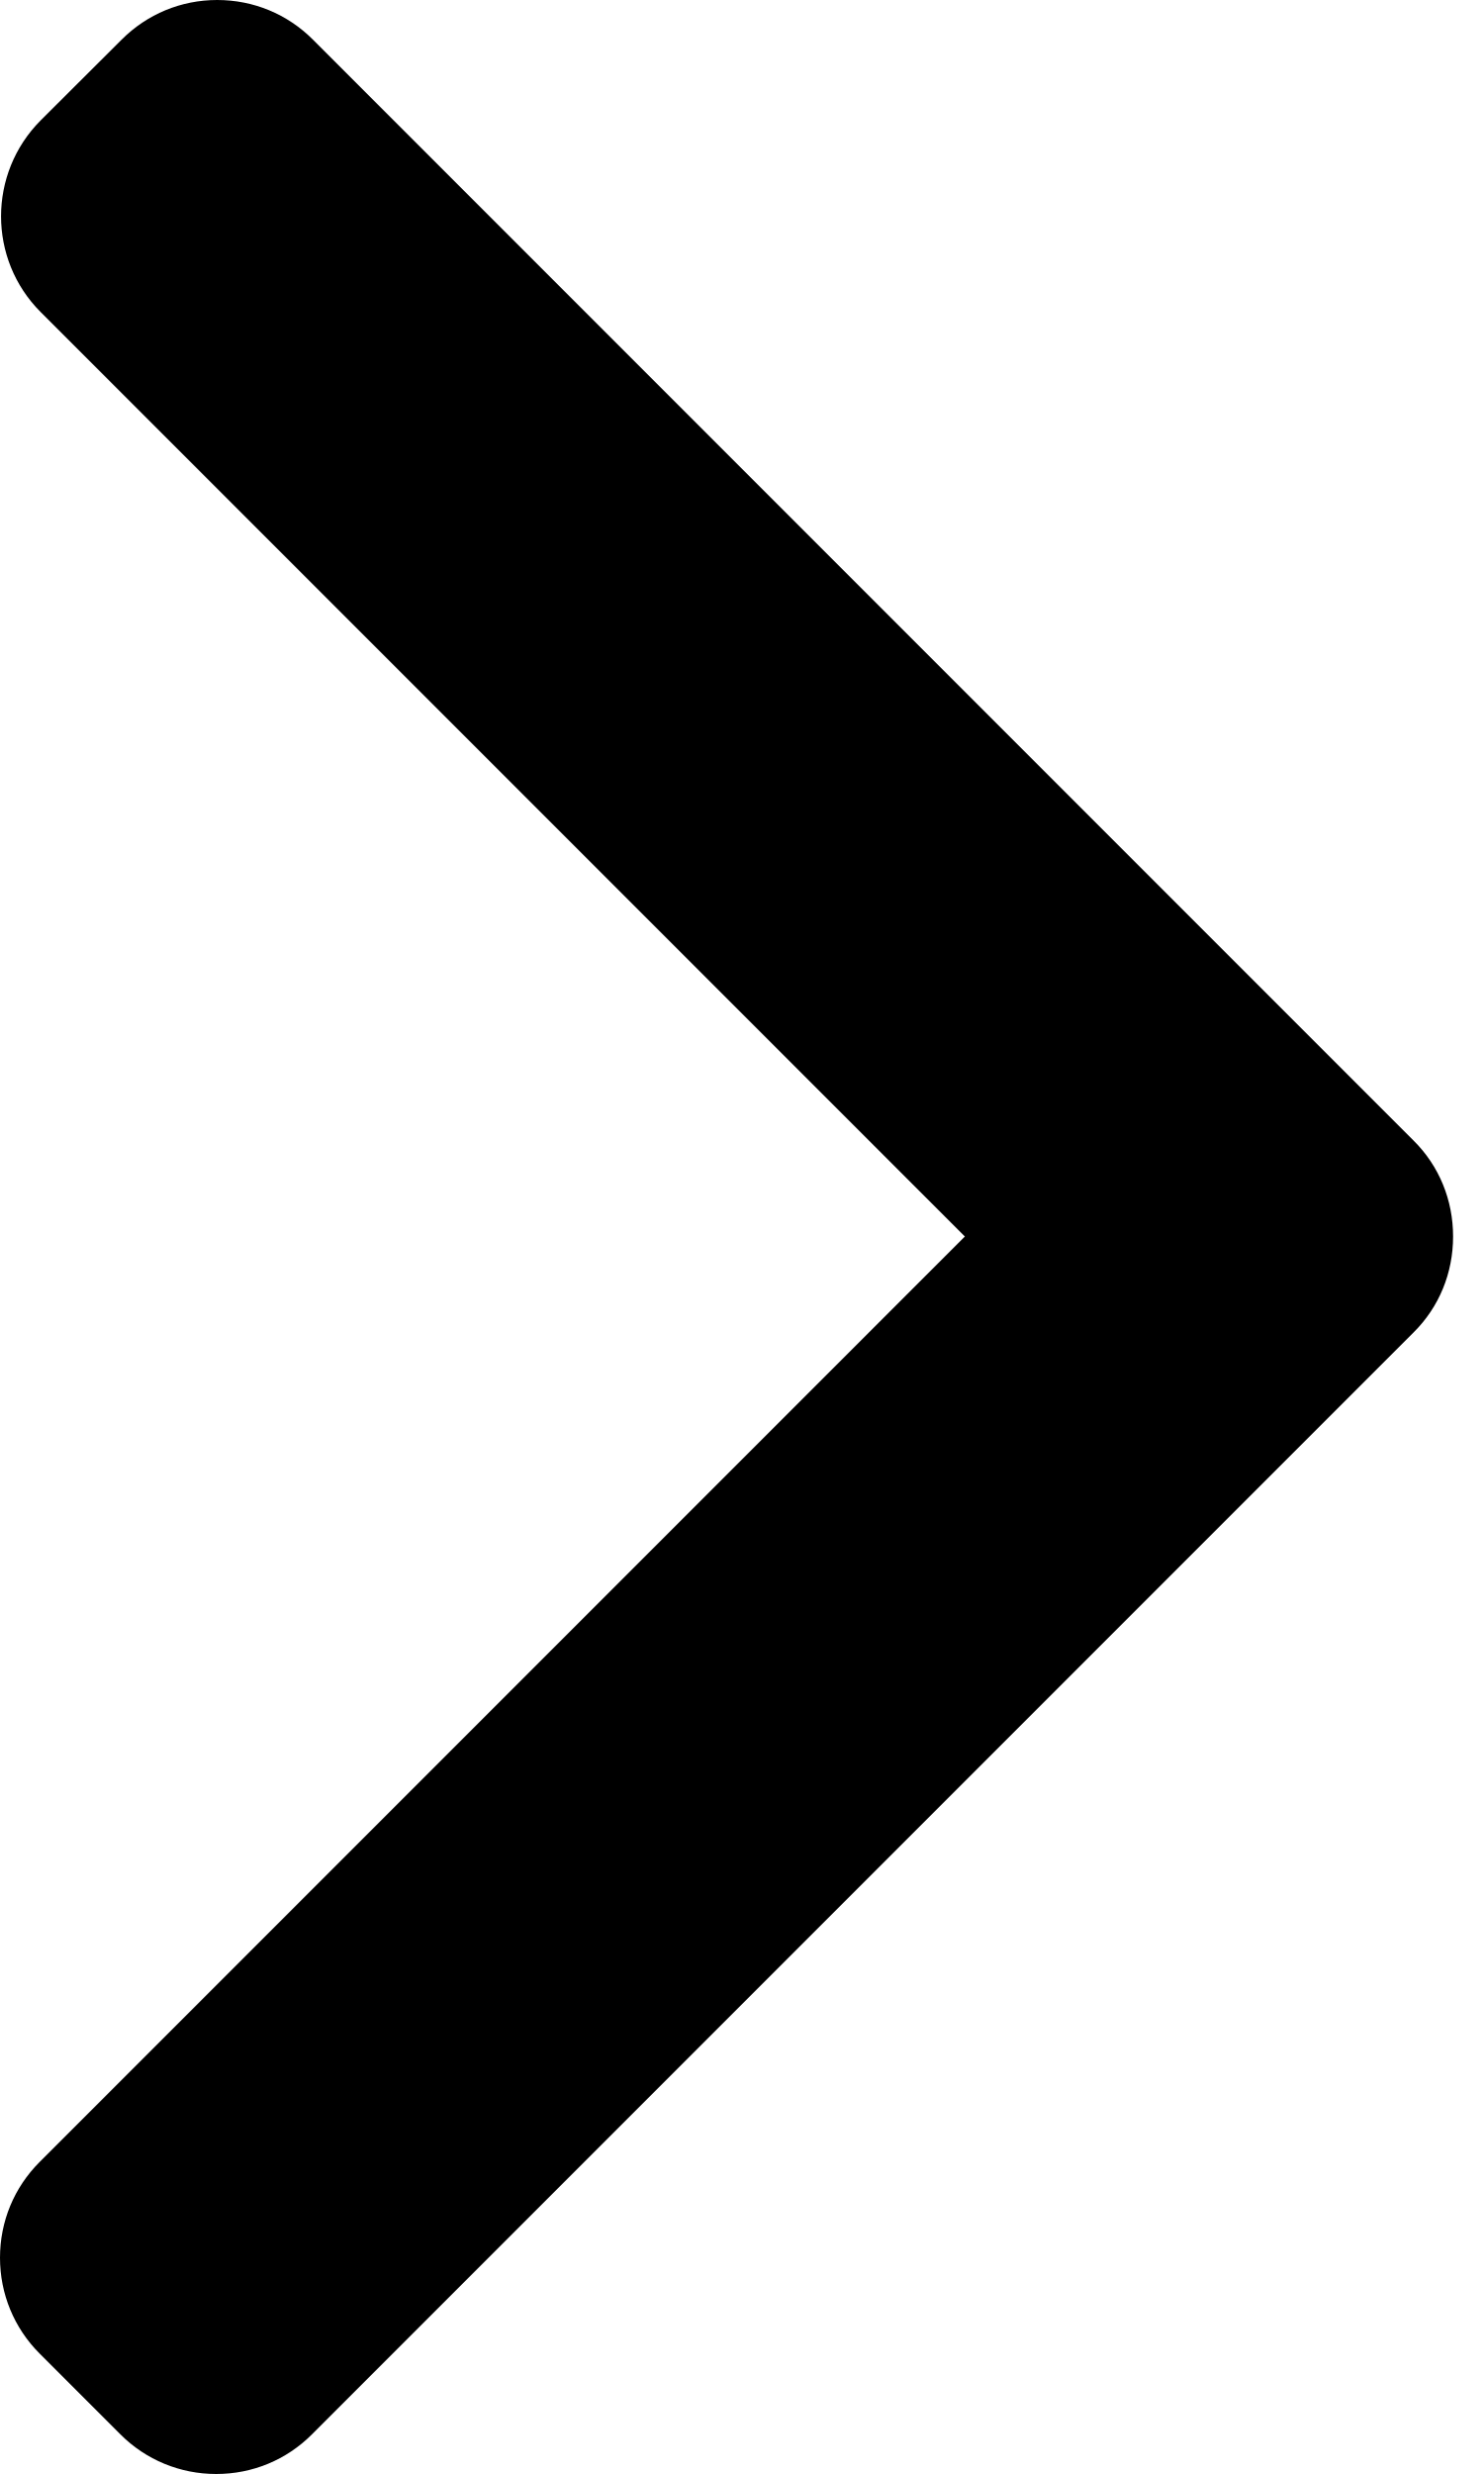
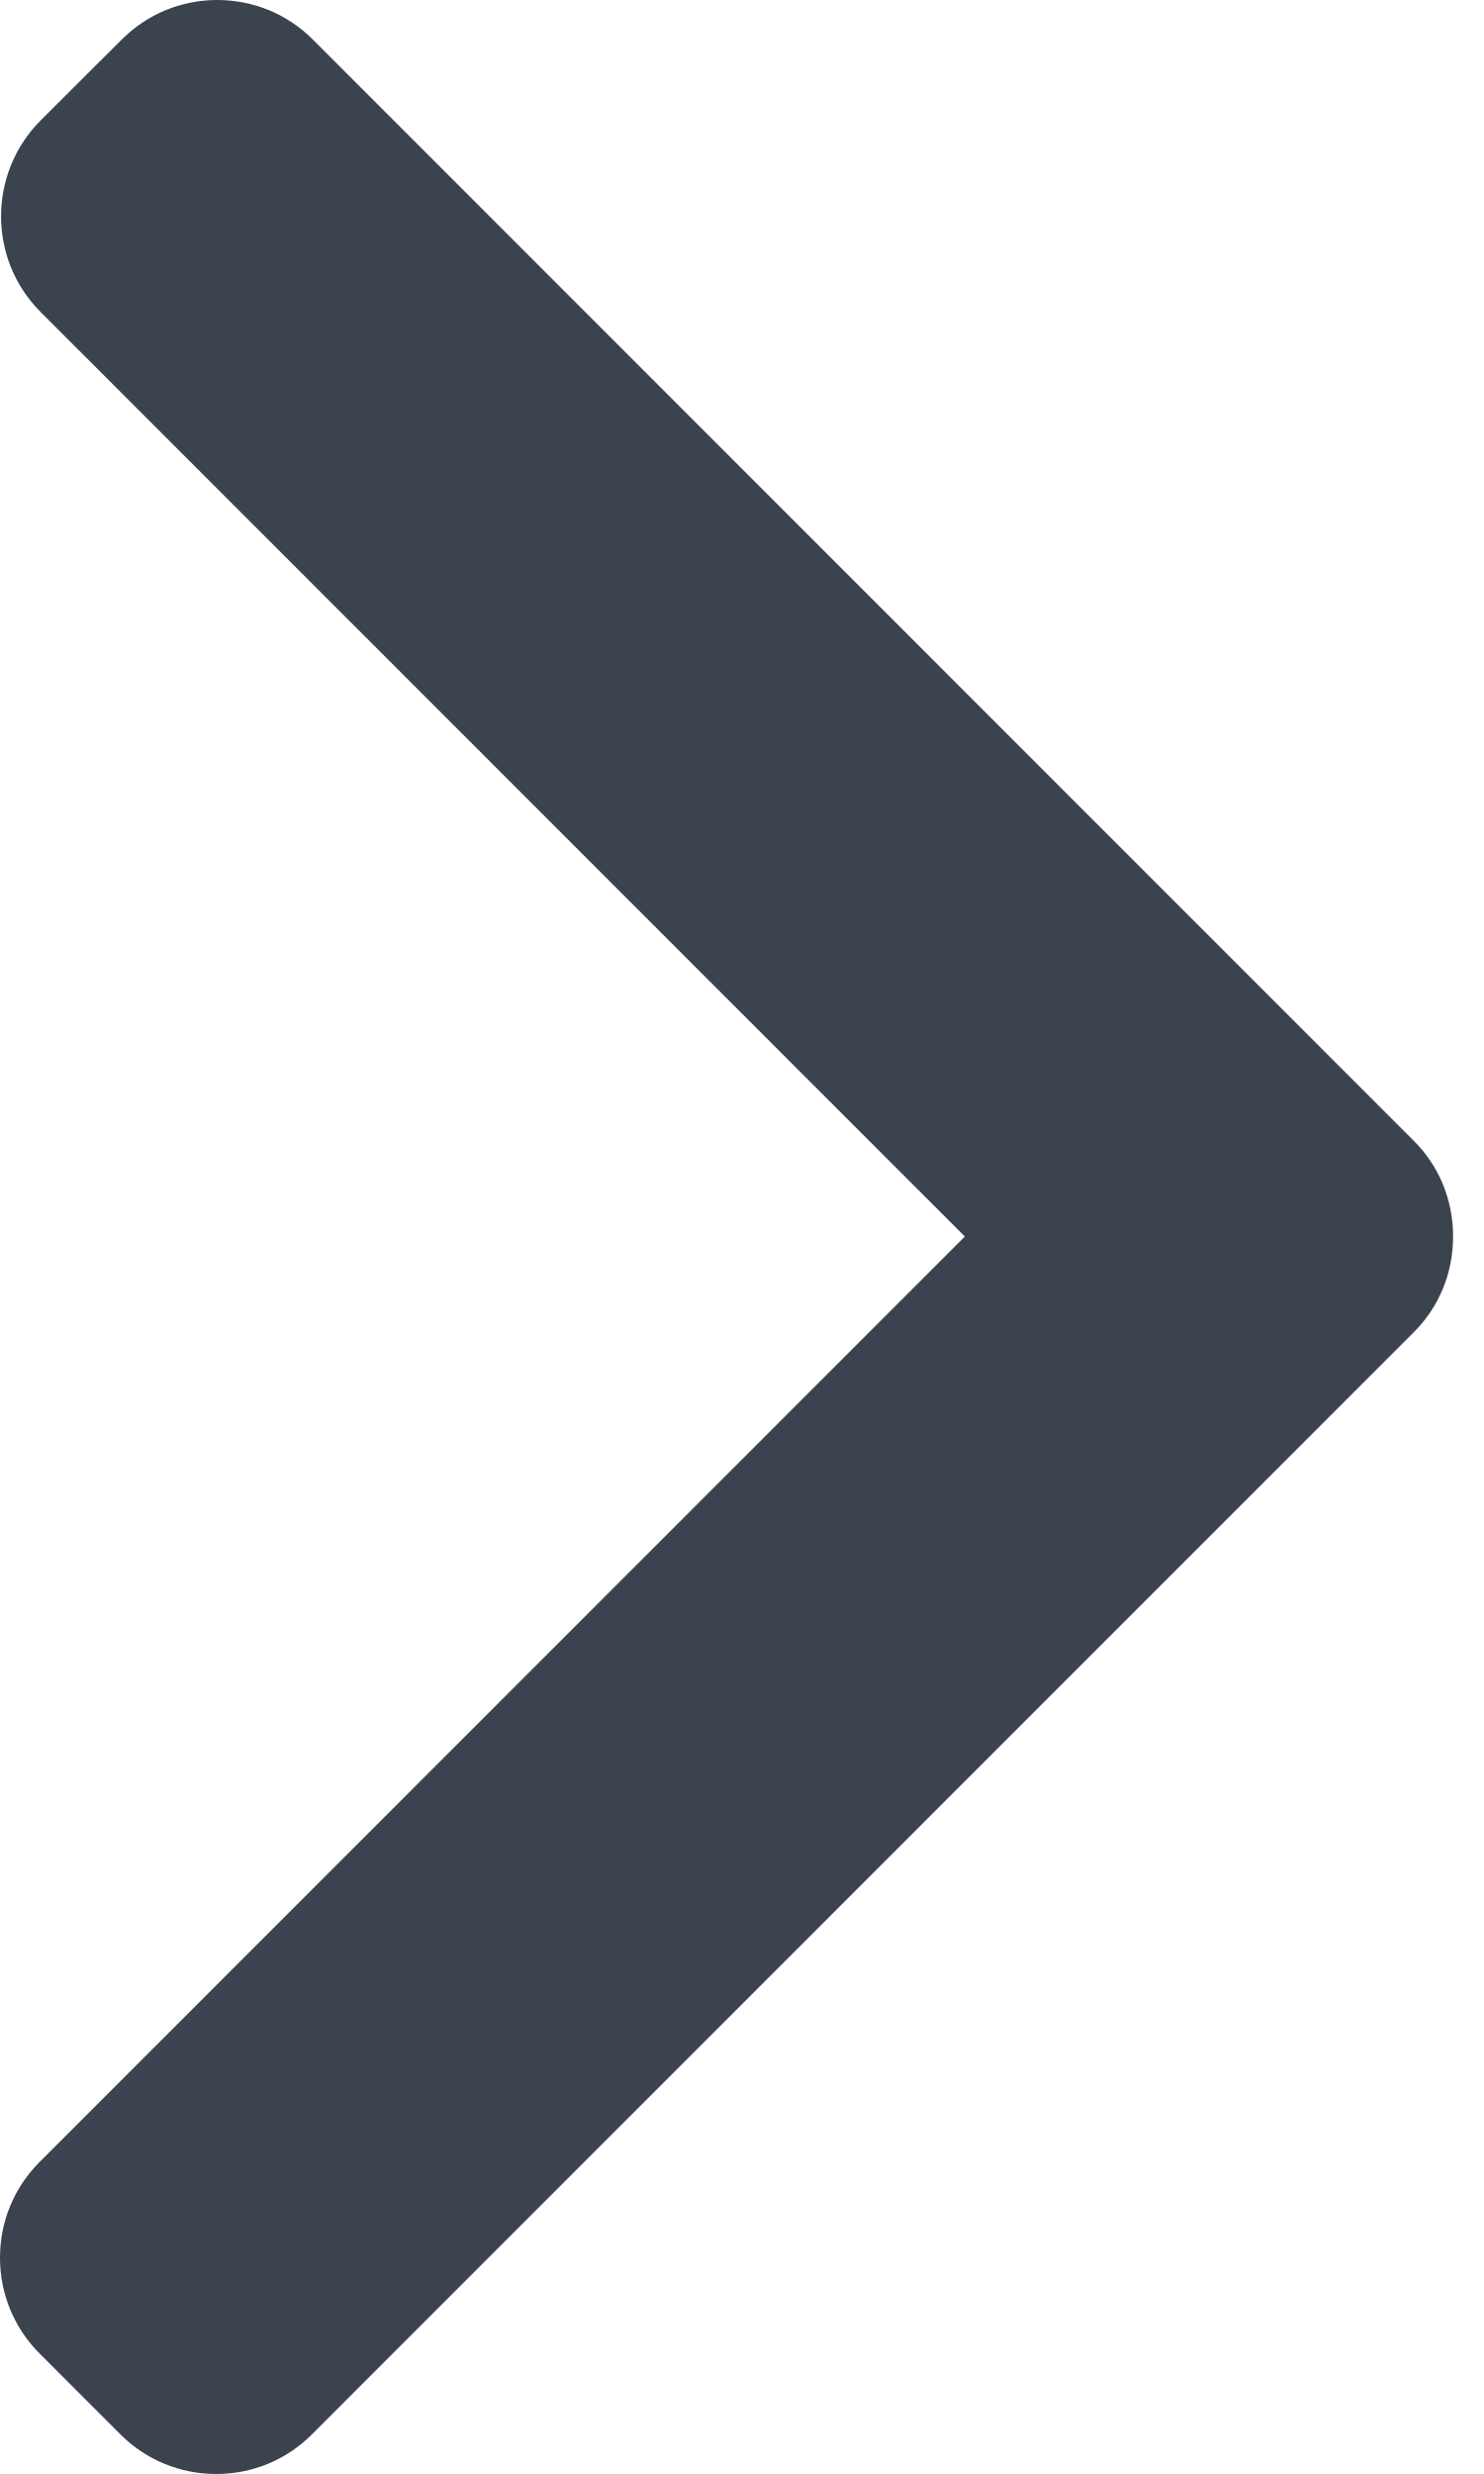
- <svg xmlns="http://www.w3.org/2000/svg" width="6" height="10" viewBox="0 0 6 10">
+ <svg xmlns="http://www.w3.org/2000/svg" fill="#3B434E" width="6" height="10" viewBox="0 0 6 10">
  <path d="M5.715 4.61L1.265 0.16C1.162 0.057 1.025 0 0.878 0C0.732 0 0.595 0.057 0.492 0.16L0.164 0.487C-0.049 0.701 -0.049 1.048 0.164 1.261L3.901 4.998L0.16 8.739C0.057 8.842 0 8.979 0 9.126C0 9.272 0.057 9.41 0.16 9.513L0.487 9.84C0.59 9.943 0.728 10 0.874 10C1.021 10 1.158 9.943 1.261 9.84L5.715 5.386C5.819 5.283 5.875 5.145 5.875 4.998C5.875 4.851 5.819 4.713 5.715 4.61Z" />
</svg>
